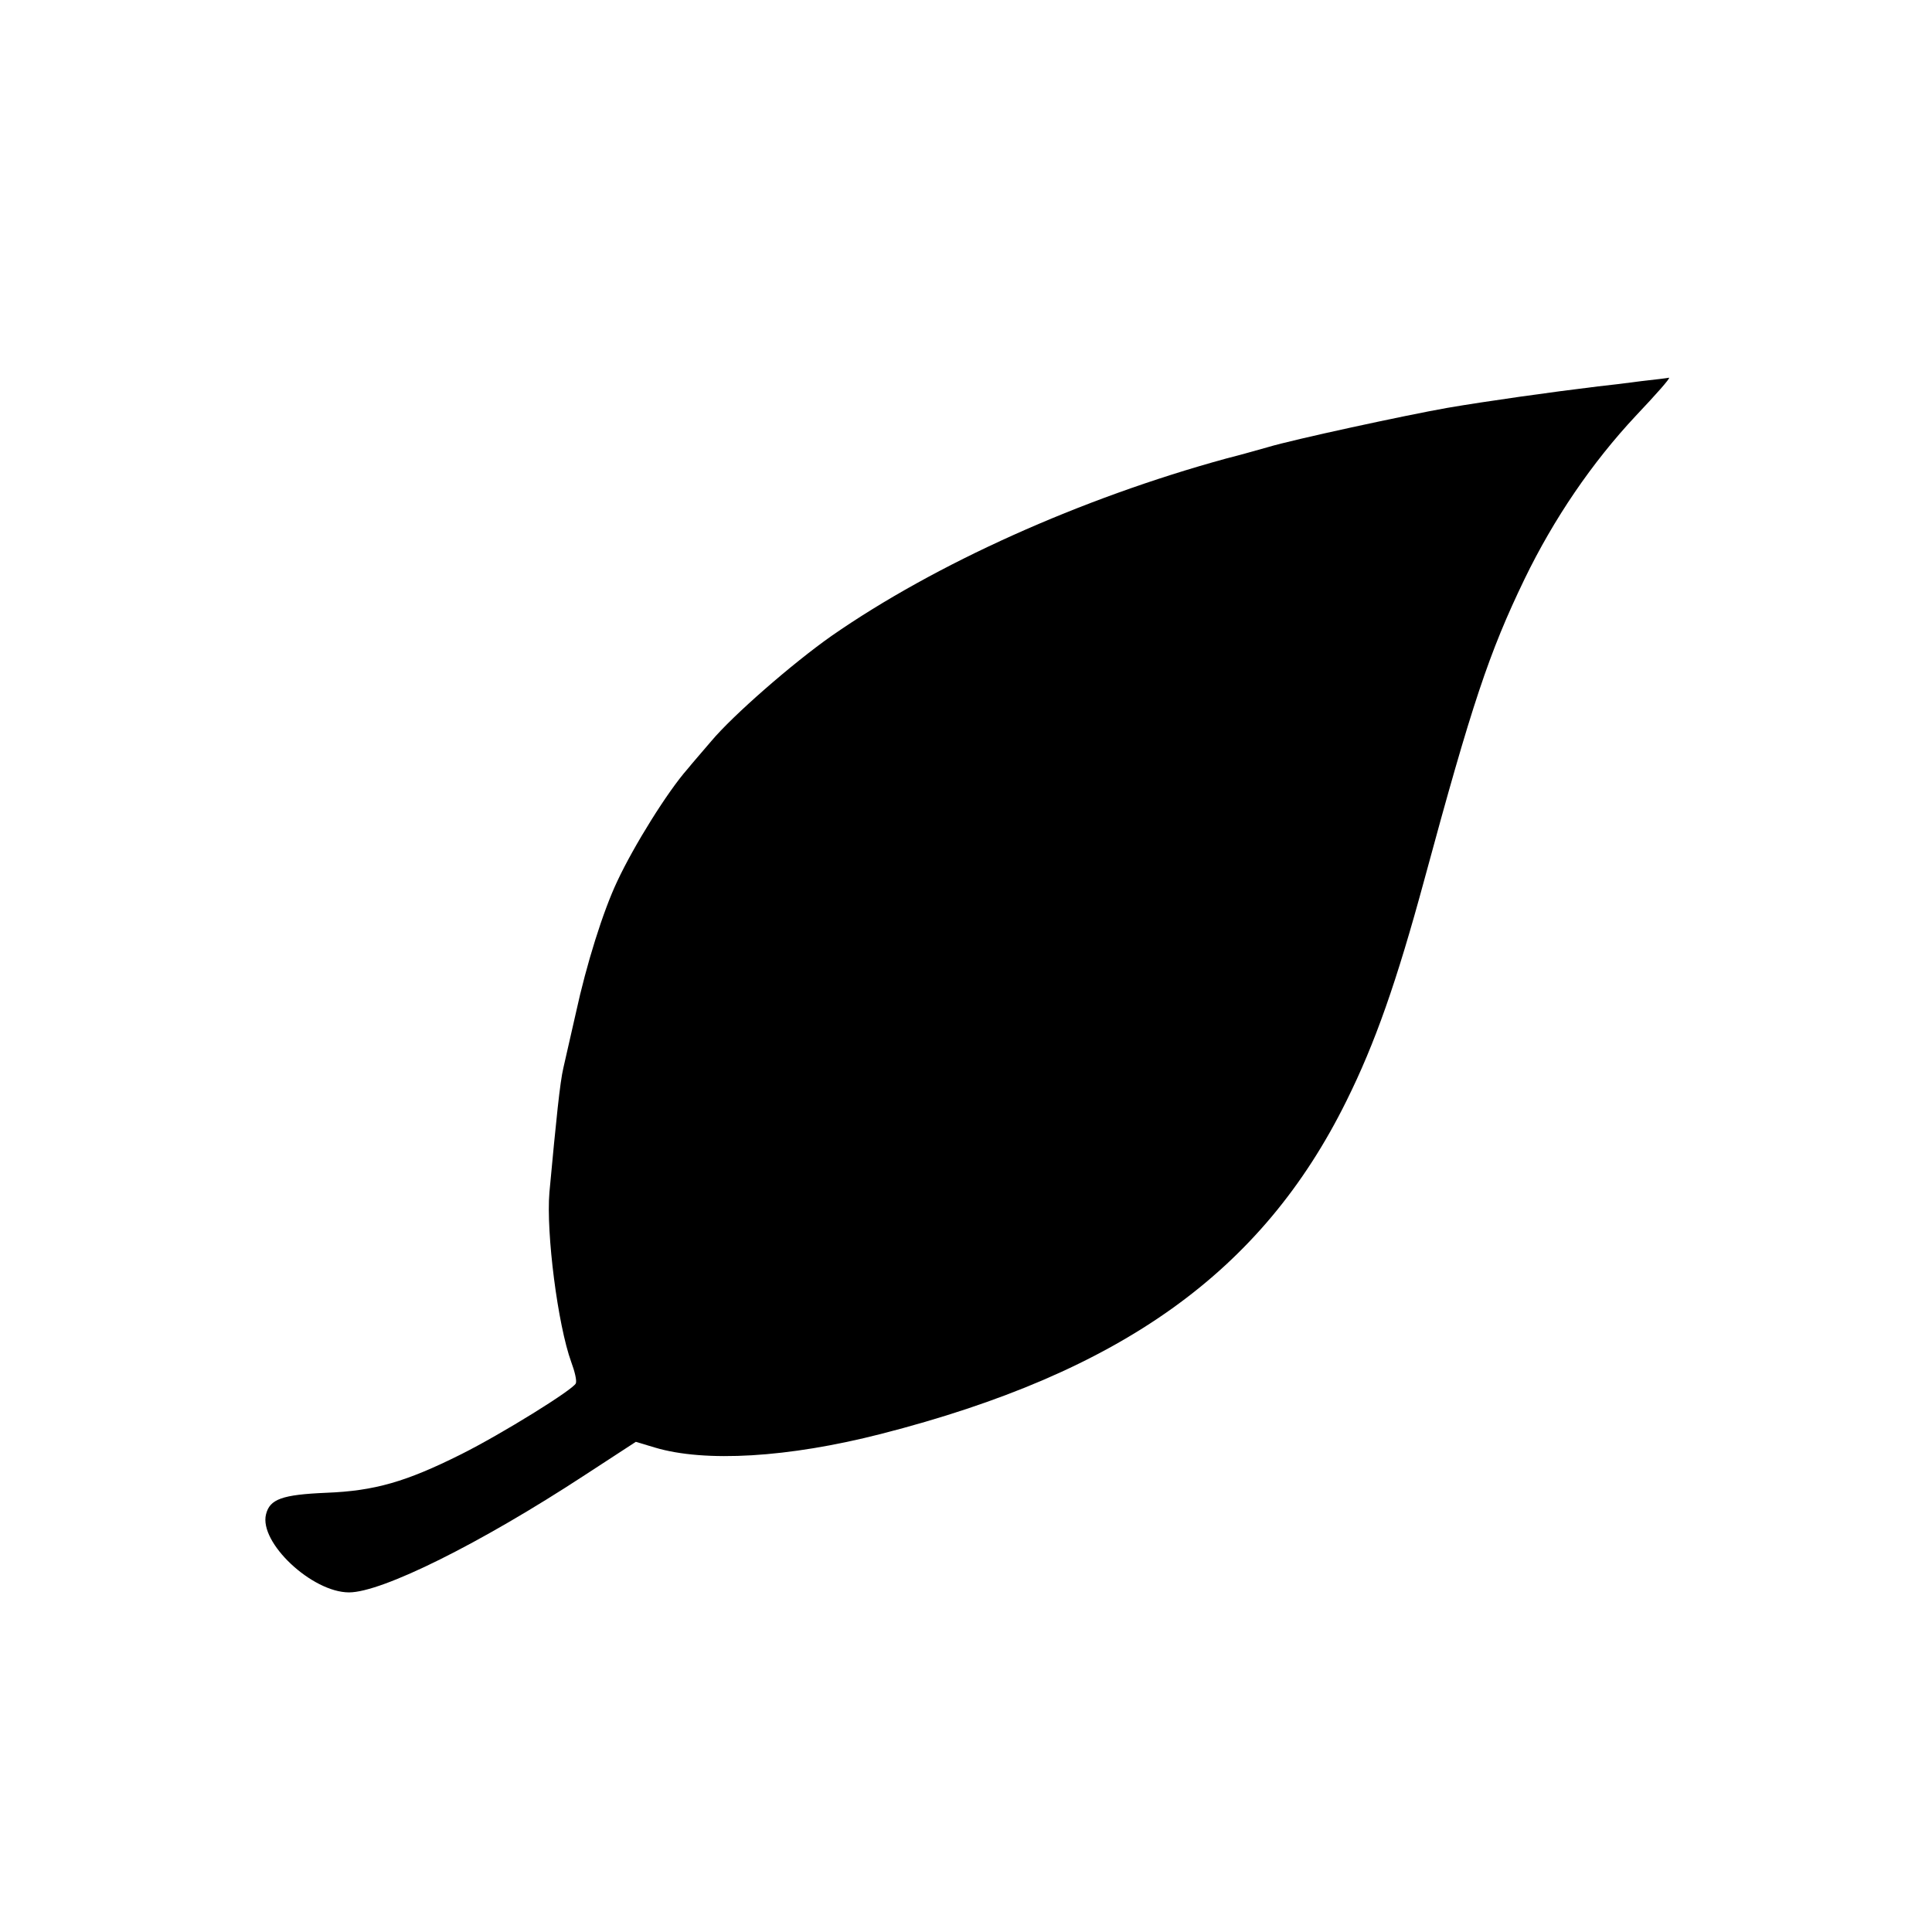
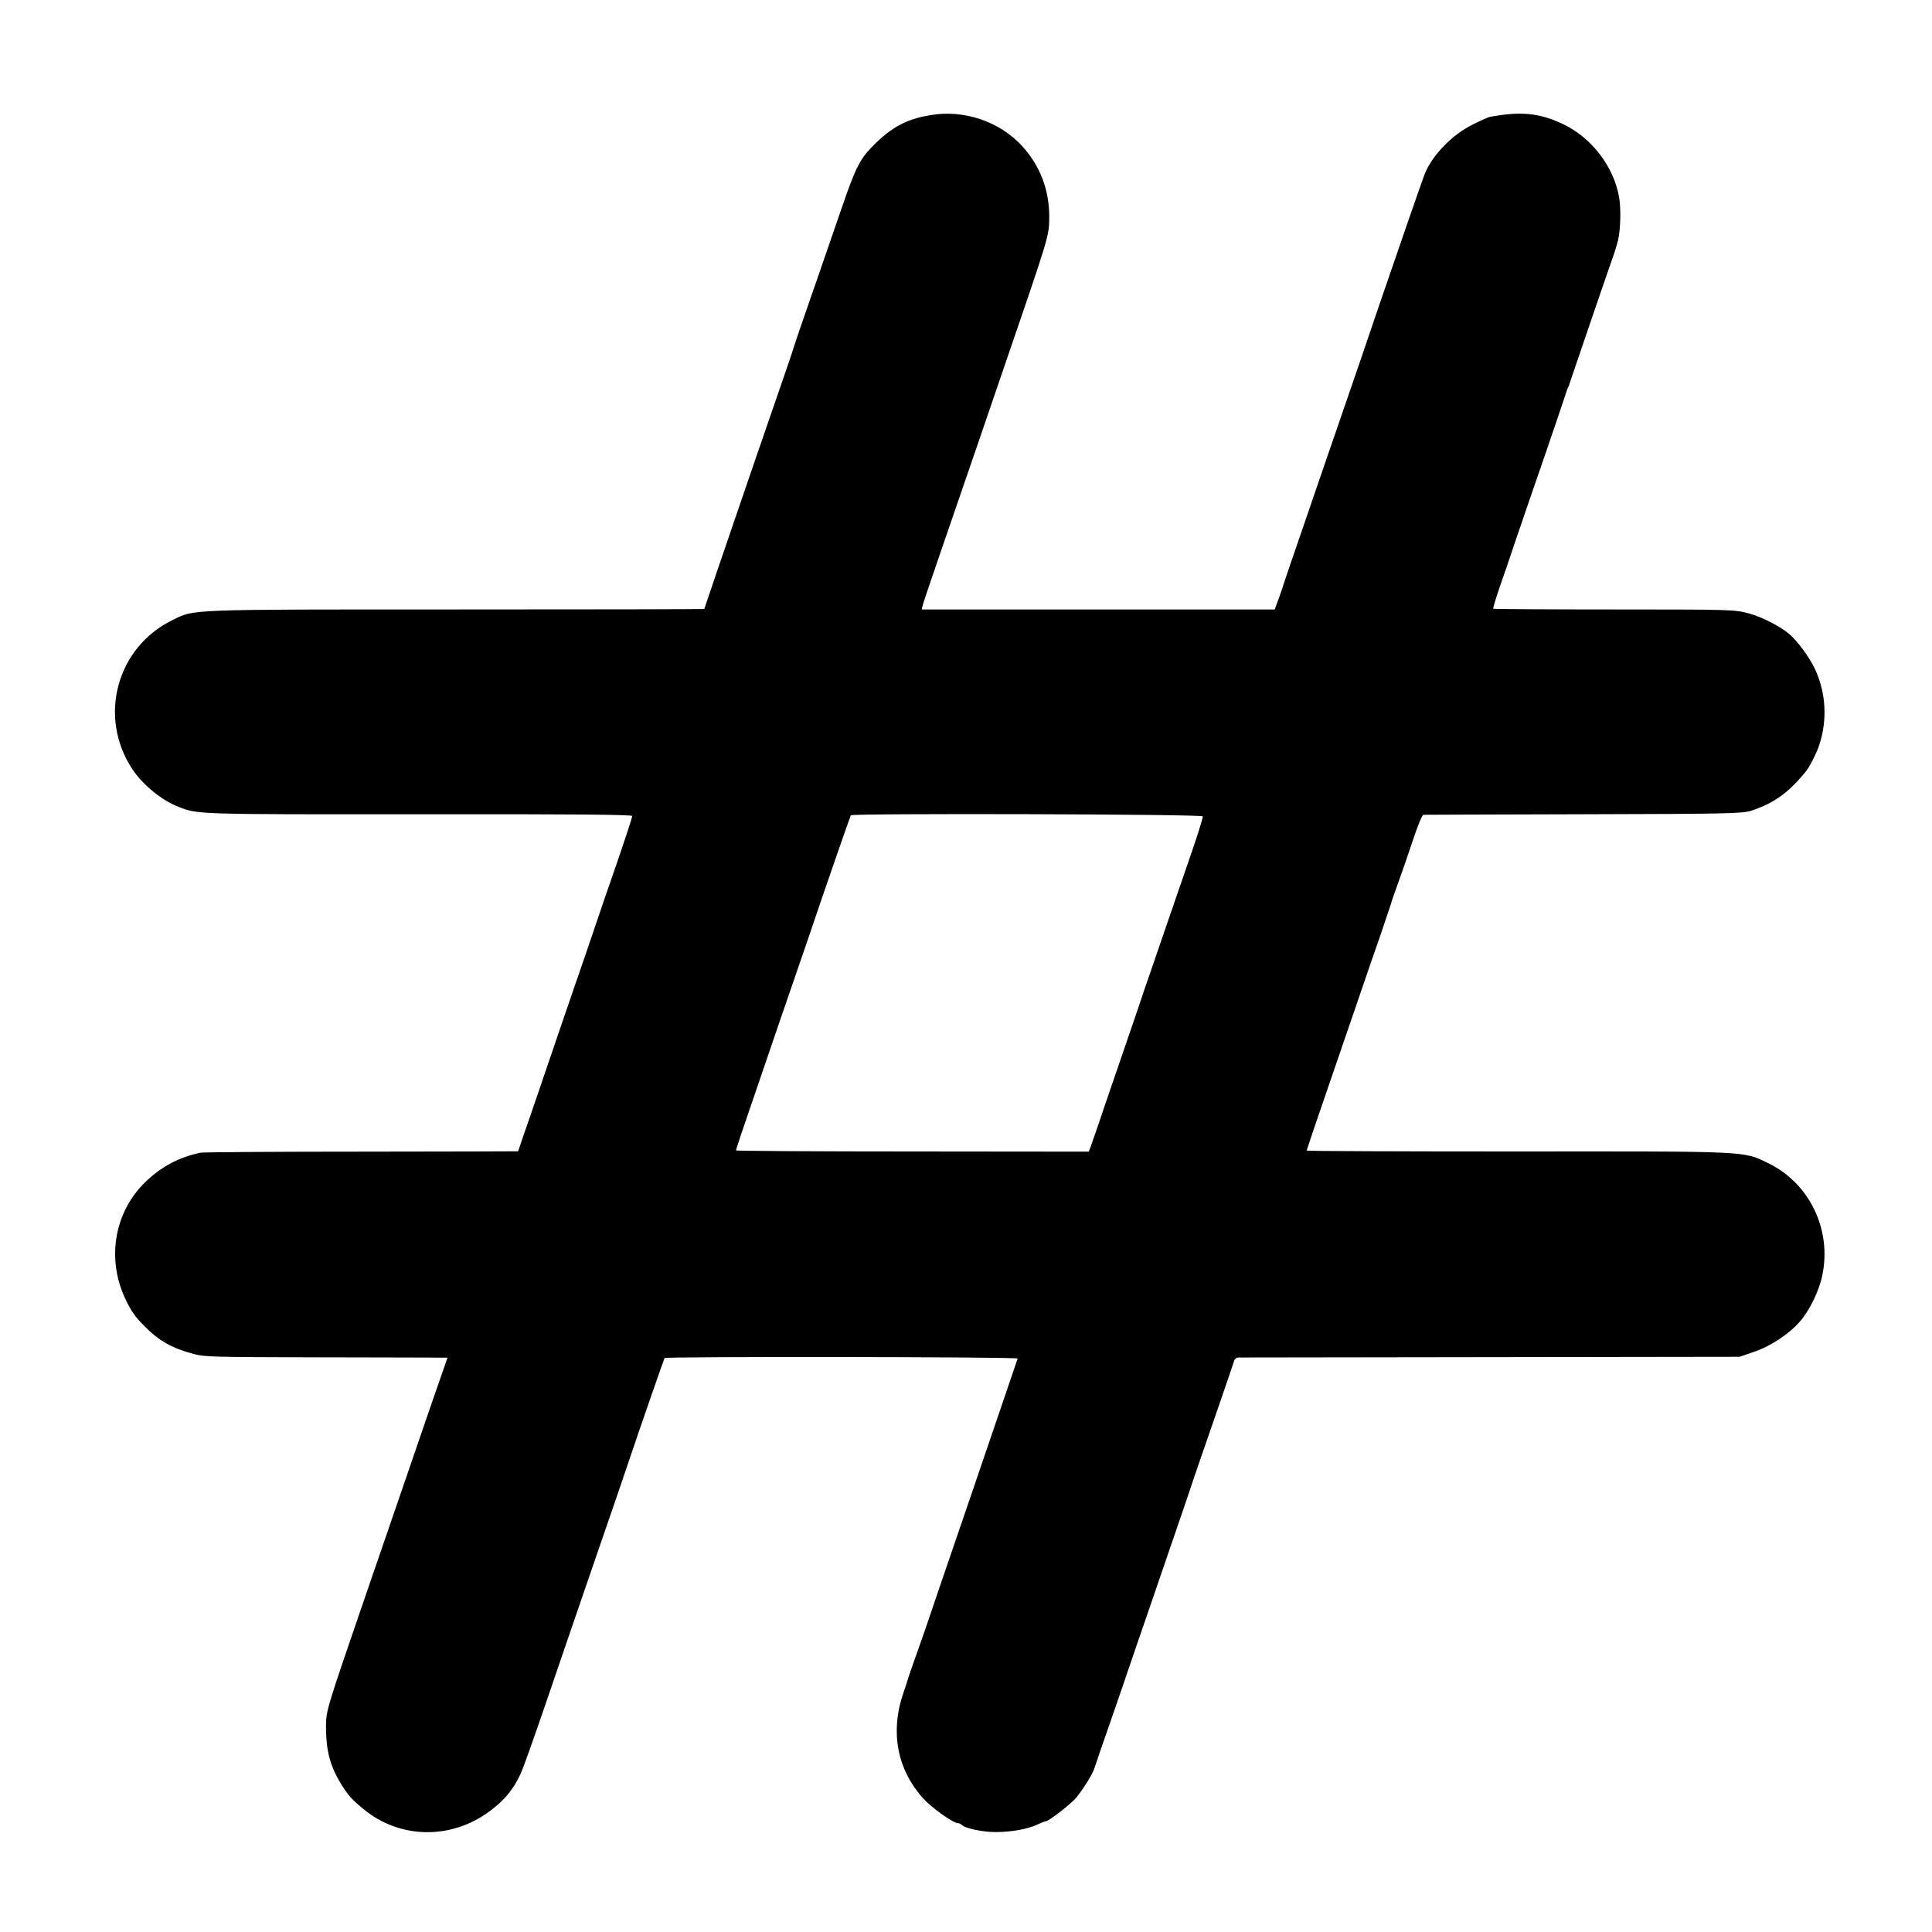
- <svg xmlns="http://www.w3.org/2000/svg" version="1.0" width="512pt" height="512pt" viewBox="0 0 512 512" preserveAspectRatio="xMidYMid meet">
-   <g transform="translate(0,512) scale(0.1,-0.1)" fill="#000000" stroke="none">
-     <path d="M4350 4110 c-36 -5 -87 -11 -115 -14 -124 -15 -295 -39 -400 -57 -108 -19 -409 -84 -475 -104 -25 -7 -74 -21 -110 -30 -387 -106 -771 -279 -1046 -470 -104 -73 -262 -211 -319 -279 -22 -26 -51 -59 -63 -74 -53 -60 -142 -203 -186 -297 -38 -80 -82 -221 -110 -350 -15 -66 -30 -131 -33 -145 -9 -38 -19 -136 -37 -330 -9 -107 22 -351 58 -450 9 -24 15 -49 12 -56 -6 -16 -196 -134 -304 -188 -146 -73 -229 -97 -357 -102 -118 -5 -150 -17 -160 -57 -19 -75 122 -207 220 -207 87 0 347 129 625 311 l135 88 50 -15 c133 -40 354 -27 600 36 636 163 1009 429 1233 882 76 153 133 315 207 588 126 465 171 600 265 795 78 161 179 309 295 433 53 56 93 101 88 101 -4 -1 -37 -5 -73 -9z" />
+ <svg xmlns="http://www.w3.org/2000/svg" version="1.0" width="1100pt" height="1100pt" viewBox="0 0 1100 1100" preserveAspectRatio="xMidYMid meet">
+   <g transform="translate(0,1100) scale(0.1,-0.1)" fill="#000000" stroke="none">
+     <path d="M5295 10344 c-136 -23 -219 -68 -325 -175 -74 -74 -100 -126 -179 -357 -118 -343 -153 -443 -203 -587 -27 -77 -55 -160 -63 -185 -7 -25 -52 -157 -100 -295 -47 -137 -115 -333 -150 -435 -157 -458 -265 -775 -265 -777 0 -2 -636 -3 -1412 -3 -1553 0 -1488 2 -1617 -61 -318 -156 -424 -552 -227 -849 59 -89 167 -177 263 -214 108 -43 101 -43 1371 -42 879 1 1212 -2 1212 -10 0 -6 -38 -123 -85 -260 -48 -137 -99 -287 -115 -334 -15 -47 -74 -218 -130 -380 -56 -162 -114 -333 -130 -380 -16 -47 -65 -190 -109 -319 -45 -129 -81 -235 -81 -236 0 0 -402 -2 -892 -2 -491 0 -904 -3 -918 -6 -118 -26 -212 -74 -301 -156 -186 -171 -236 -443 -125 -677 33 -69 54 -100 107 -153 82 -84 158 -127 281 -160 62 -17 123 -18 710 -19 354 -1 664 -1 689 -2 l47 0 -15 -43 c-29 -81 -92 -265 -211 -612 -66 -192 -168 -489 -227 -660 -238 -693 -238 -691 -239 -785 0 -134 22 -222 84 -324 41 -67 64 -93 133 -149 198 -161 474 -172 690 -27 96 65 158 135 203 235 13 28 77 208 143 401 65 192 172 502 236 689 64 187 139 405 167 485 27 80 60 177 73 215 67 199 196 569 199 573 10 9 2013 7 2010 -3 -2 -5 -32 -95 -68 -200 -35 -104 -116 -341 -179 -525 -63 -184 -154 -450 -202 -590 -47 -140 -89 -262 -92 -270 -18 -49 -84 -237 -87 -250 -2 -8 -13 -43 -25 -76 -73 -217 -32 -430 115 -593 46 -52 171 -141 196 -141 8 0 19 -5 25 -11 19 -19 117 -40 191 -40 91 0 184 17 236 42 22 10 44 19 49 19 17 0 138 93 173 133 38 45 97 139 106 172 3 11 45 133 93 270 48 138 99 288 115 335 16 47 51 150 79 230 27 80 95 278 151 440 56 162 115 336 131 385 17 50 33 97 36 105 10 27 185 535 190 553 3 9 13 17 22 18 9 0 655 1 1436 2 l1420 2 81 28 c93 31 201 102 263 174 54 62 108 173 126 260 56 261 -73 528 -309 641 -143 69 -97 67 -1433 66 -656 0 -1193 2 -1193 5 0 6 43 131 211 621 45 129 96 280 115 335 19 55 59 172 90 260 30 88 59 174 64 190 4 17 24 73 43 125 19 52 56 159 82 238 26 78 52 142 59 143 6 0 416 2 911 3 831 2 904 4 955 20 129 42 213 102 312 224 22 27 62 106 77 153 46 142 37 293 -24 427 -32 69 -101 163 -150 204 -51 43 -157 97 -230 116 -78 21 -97 22 -764 22 -377 0 -686 2 -689 4 -2 3 13 53 33 113 21 59 64 185 95 278 32 94 106 310 165 480 59 171 111 326 117 345 6 19 13 40 16 45 4 6 7 15 8 20 3 10 191 561 238 695 15 41 32 95 38 120 15 62 18 184 6 250 -31 172 -155 334 -314 411 -136 66 -245 77 -424 43 -8 -2 -51 -21 -95 -43 -119 -59 -233 -177 -275 -286 -12 -30 -189 -542 -260 -750 -20 -60 -72 -211 -114 -335 -43 -124 -104 -301 -136 -395 -32 -93 -109 -316 -170 -495 -62 -179 -121 -352 -131 -385 -11 -33 -25 -72 -31 -87 l-10 -28 -1005 0 -1005 0 5 23 c3 12 51 155 107 317 177 515 191 554 215 625 13 39 72 210 130 380 273 796 268 779 269 890 0 154 -51 289 -154 403 -129 141 -333 210 -525 176z m1553 -3992 c2 -6 -26 -96 -62 -201 -36 -105 -96 -278 -132 -383 -36 -106 -83 -242 -104 -303 -21 -60 -52 -150 -68 -200 -17 -49 -71 -207 -120 -350 -49 -143 -102 -296 -116 -340 -15 -44 -32 -92 -37 -106 l-10 -26 -1004 1 c-553 0 -1005 3 -1005 6 0 4 45 139 101 301 55 162 104 305 109 319 5 14 56 165 115 335 59 171 113 328 120 350 31 94 205 596 209 603 7 12 1999 7 2004 -6z" />
  </g>
</svg>
